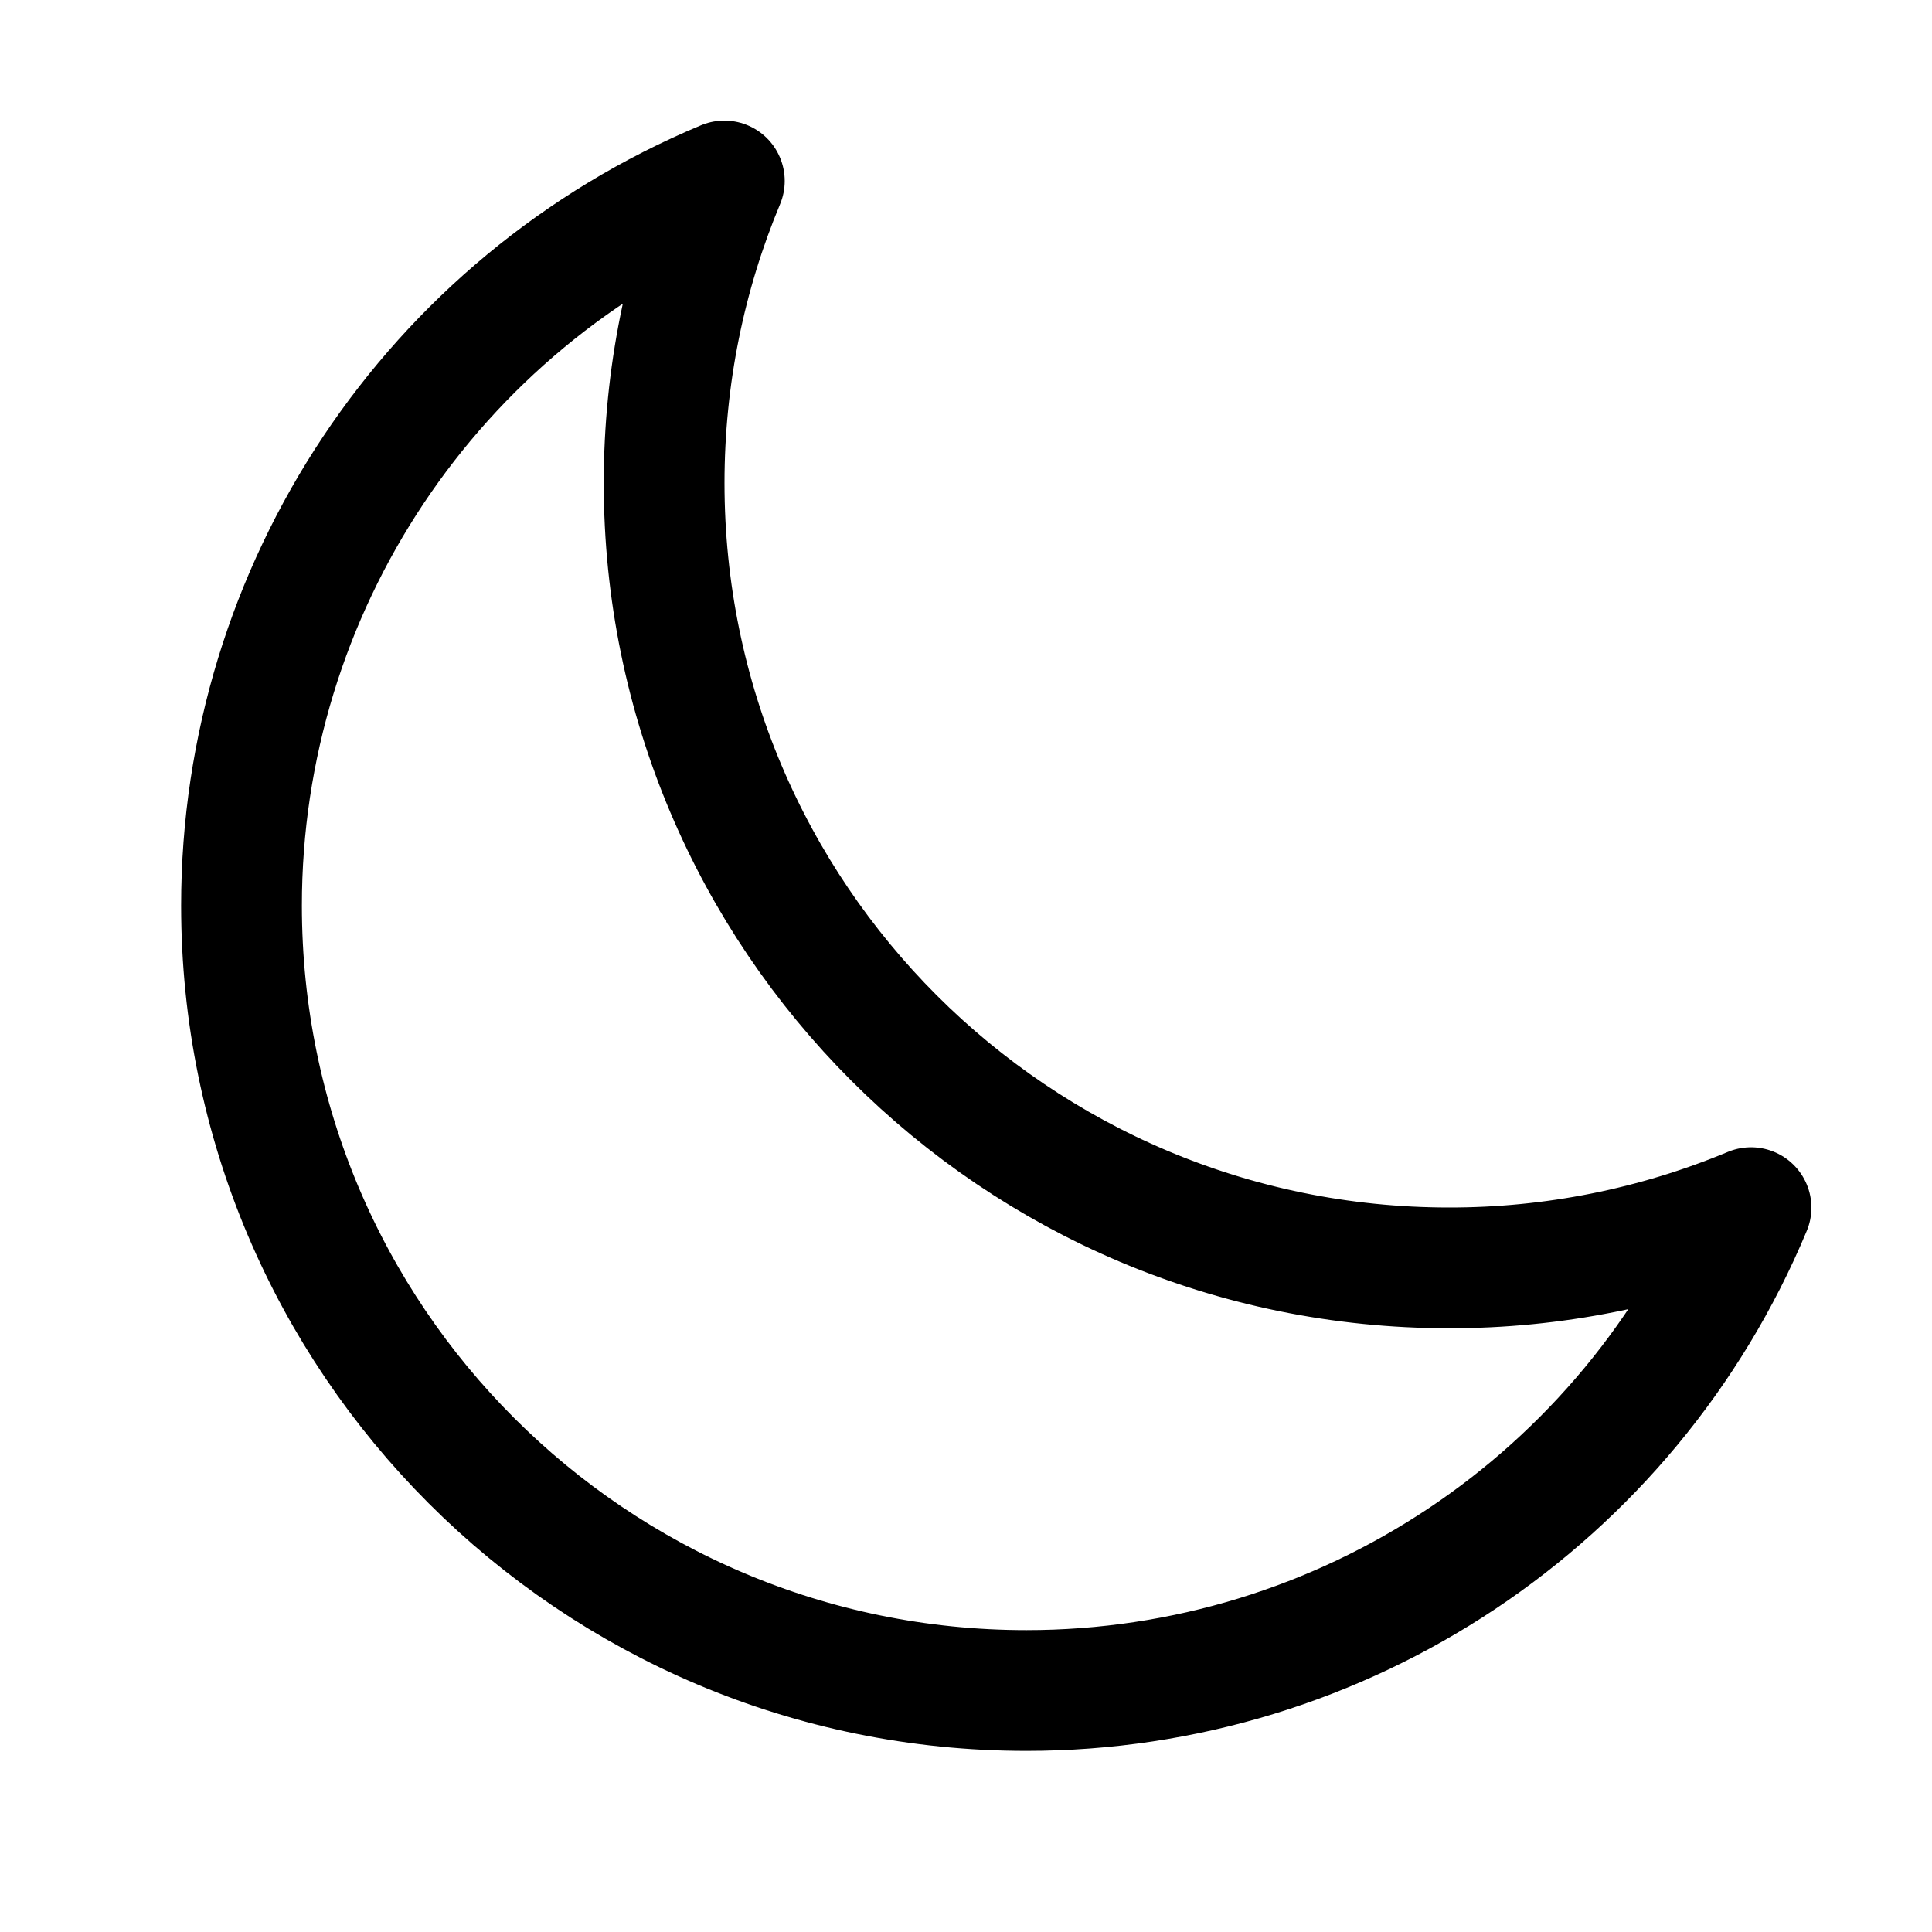
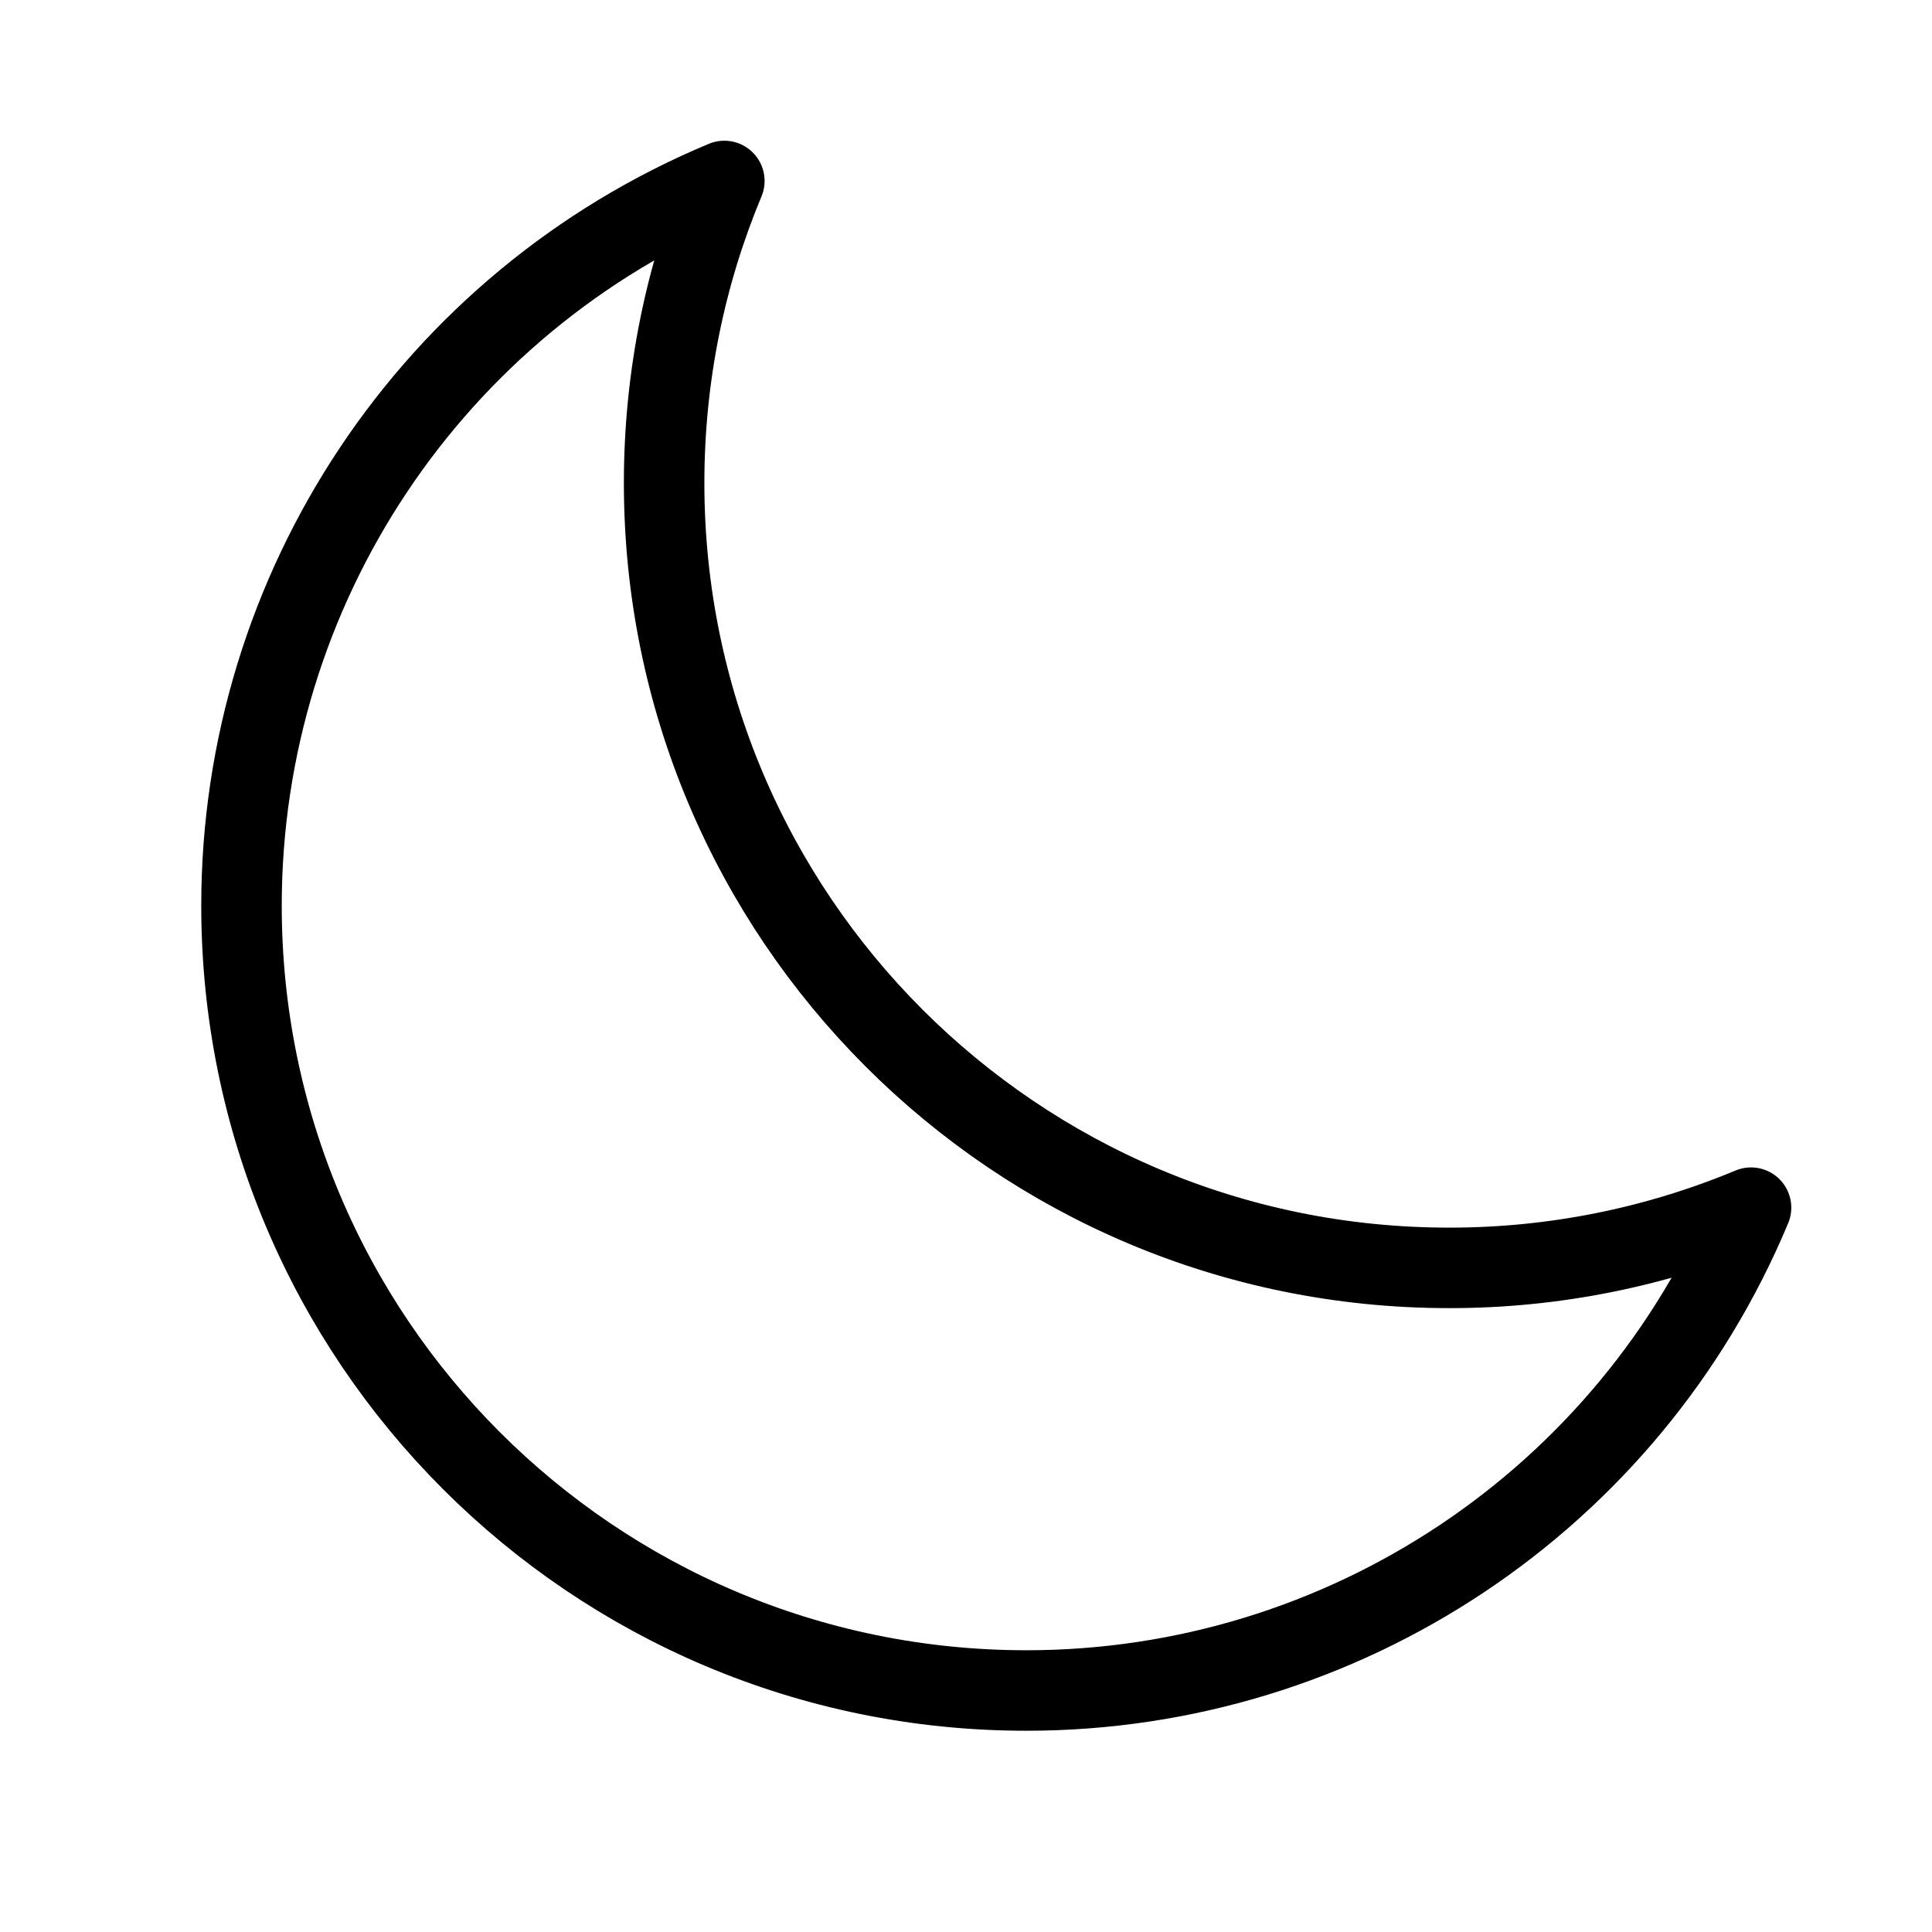
- <svg xmlns="http://www.w3.org/2000/svg" fill="none" viewBox="0 0 24 24" stroke-width="1.5" stroke="currentColor" class="w-6 h-6">
+ <svg xmlns="http://www.w3.org/2000/svg" fill="none" viewBox="0 0 24 24" strokeWidth="1.5" stroke="currentColor" class="w-6 h-6">
  <path stroke-linecap="round" stroke-linejoin="round" d="M21.752 15.002A9.72 9.72 0 0 1 18 15.75c-5.385 0-9.75-4.365-9.75-9.75 0-1.33.266-2.597.748-3.752A9.753 9.753 0 0 0 3 11.25C3 16.635 7.365 21 12.75 21a9.753 9.753 0 0 0 9.002-5.998Z" />
</svg>
